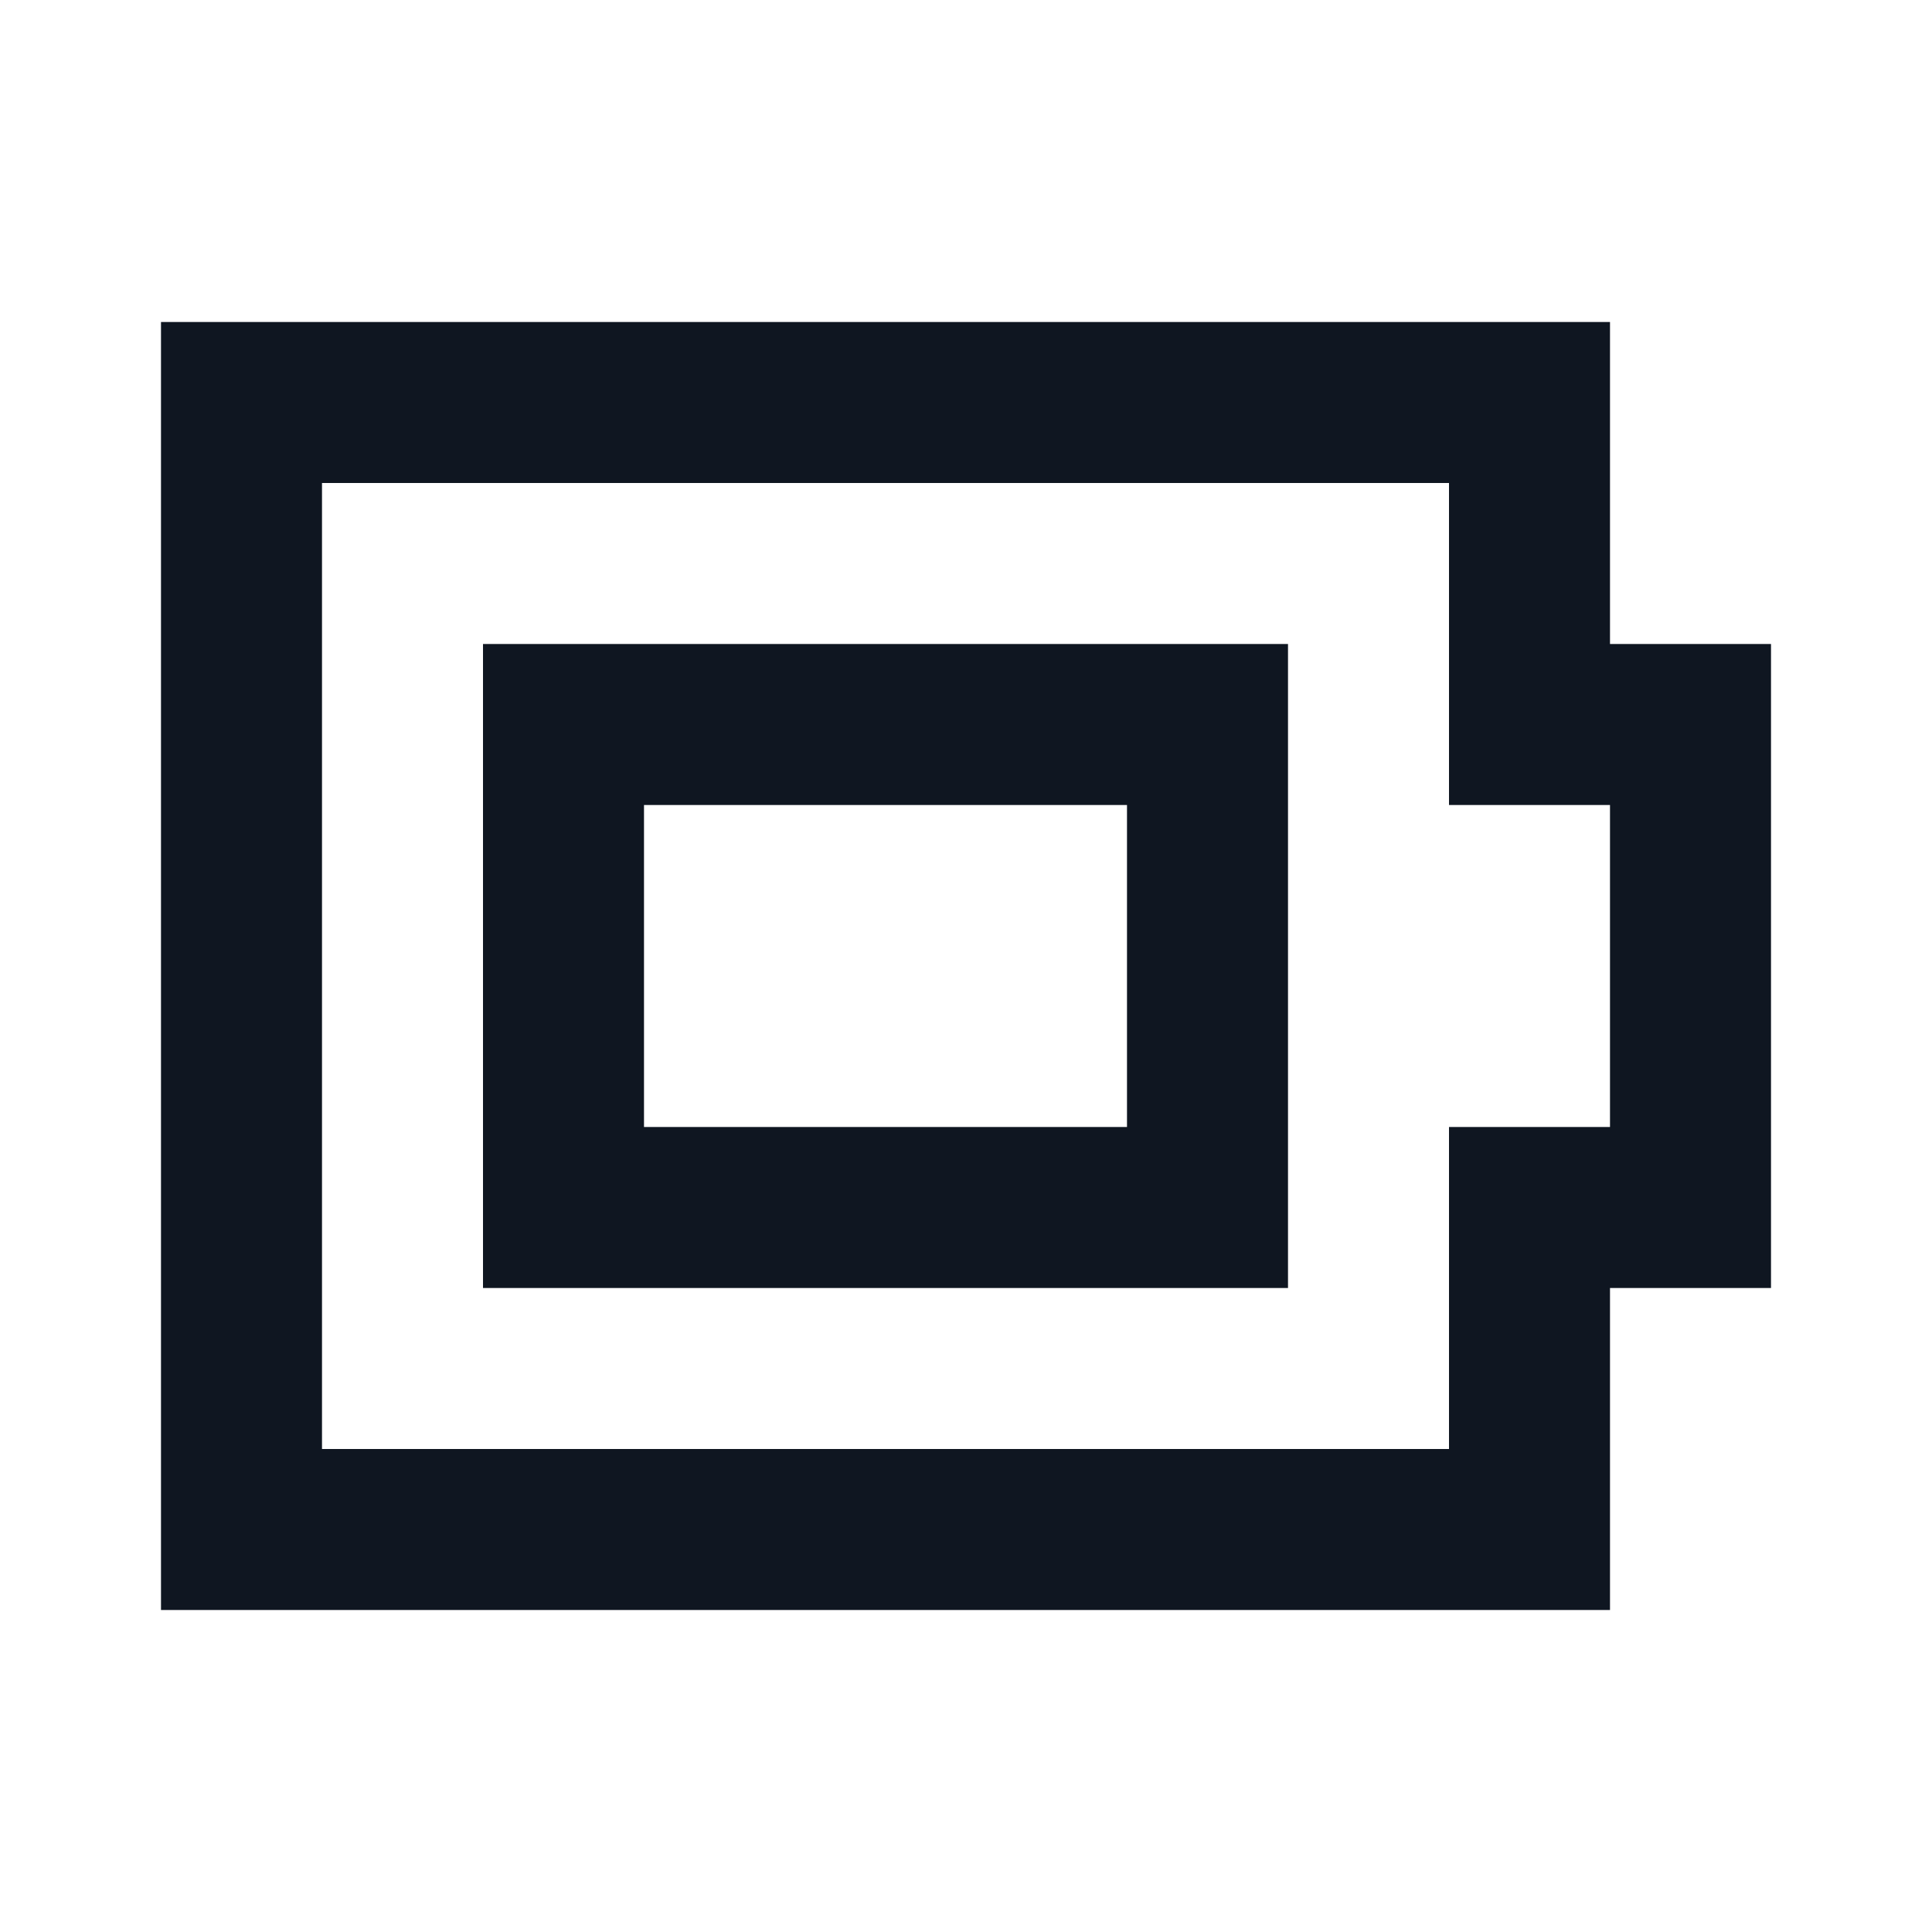
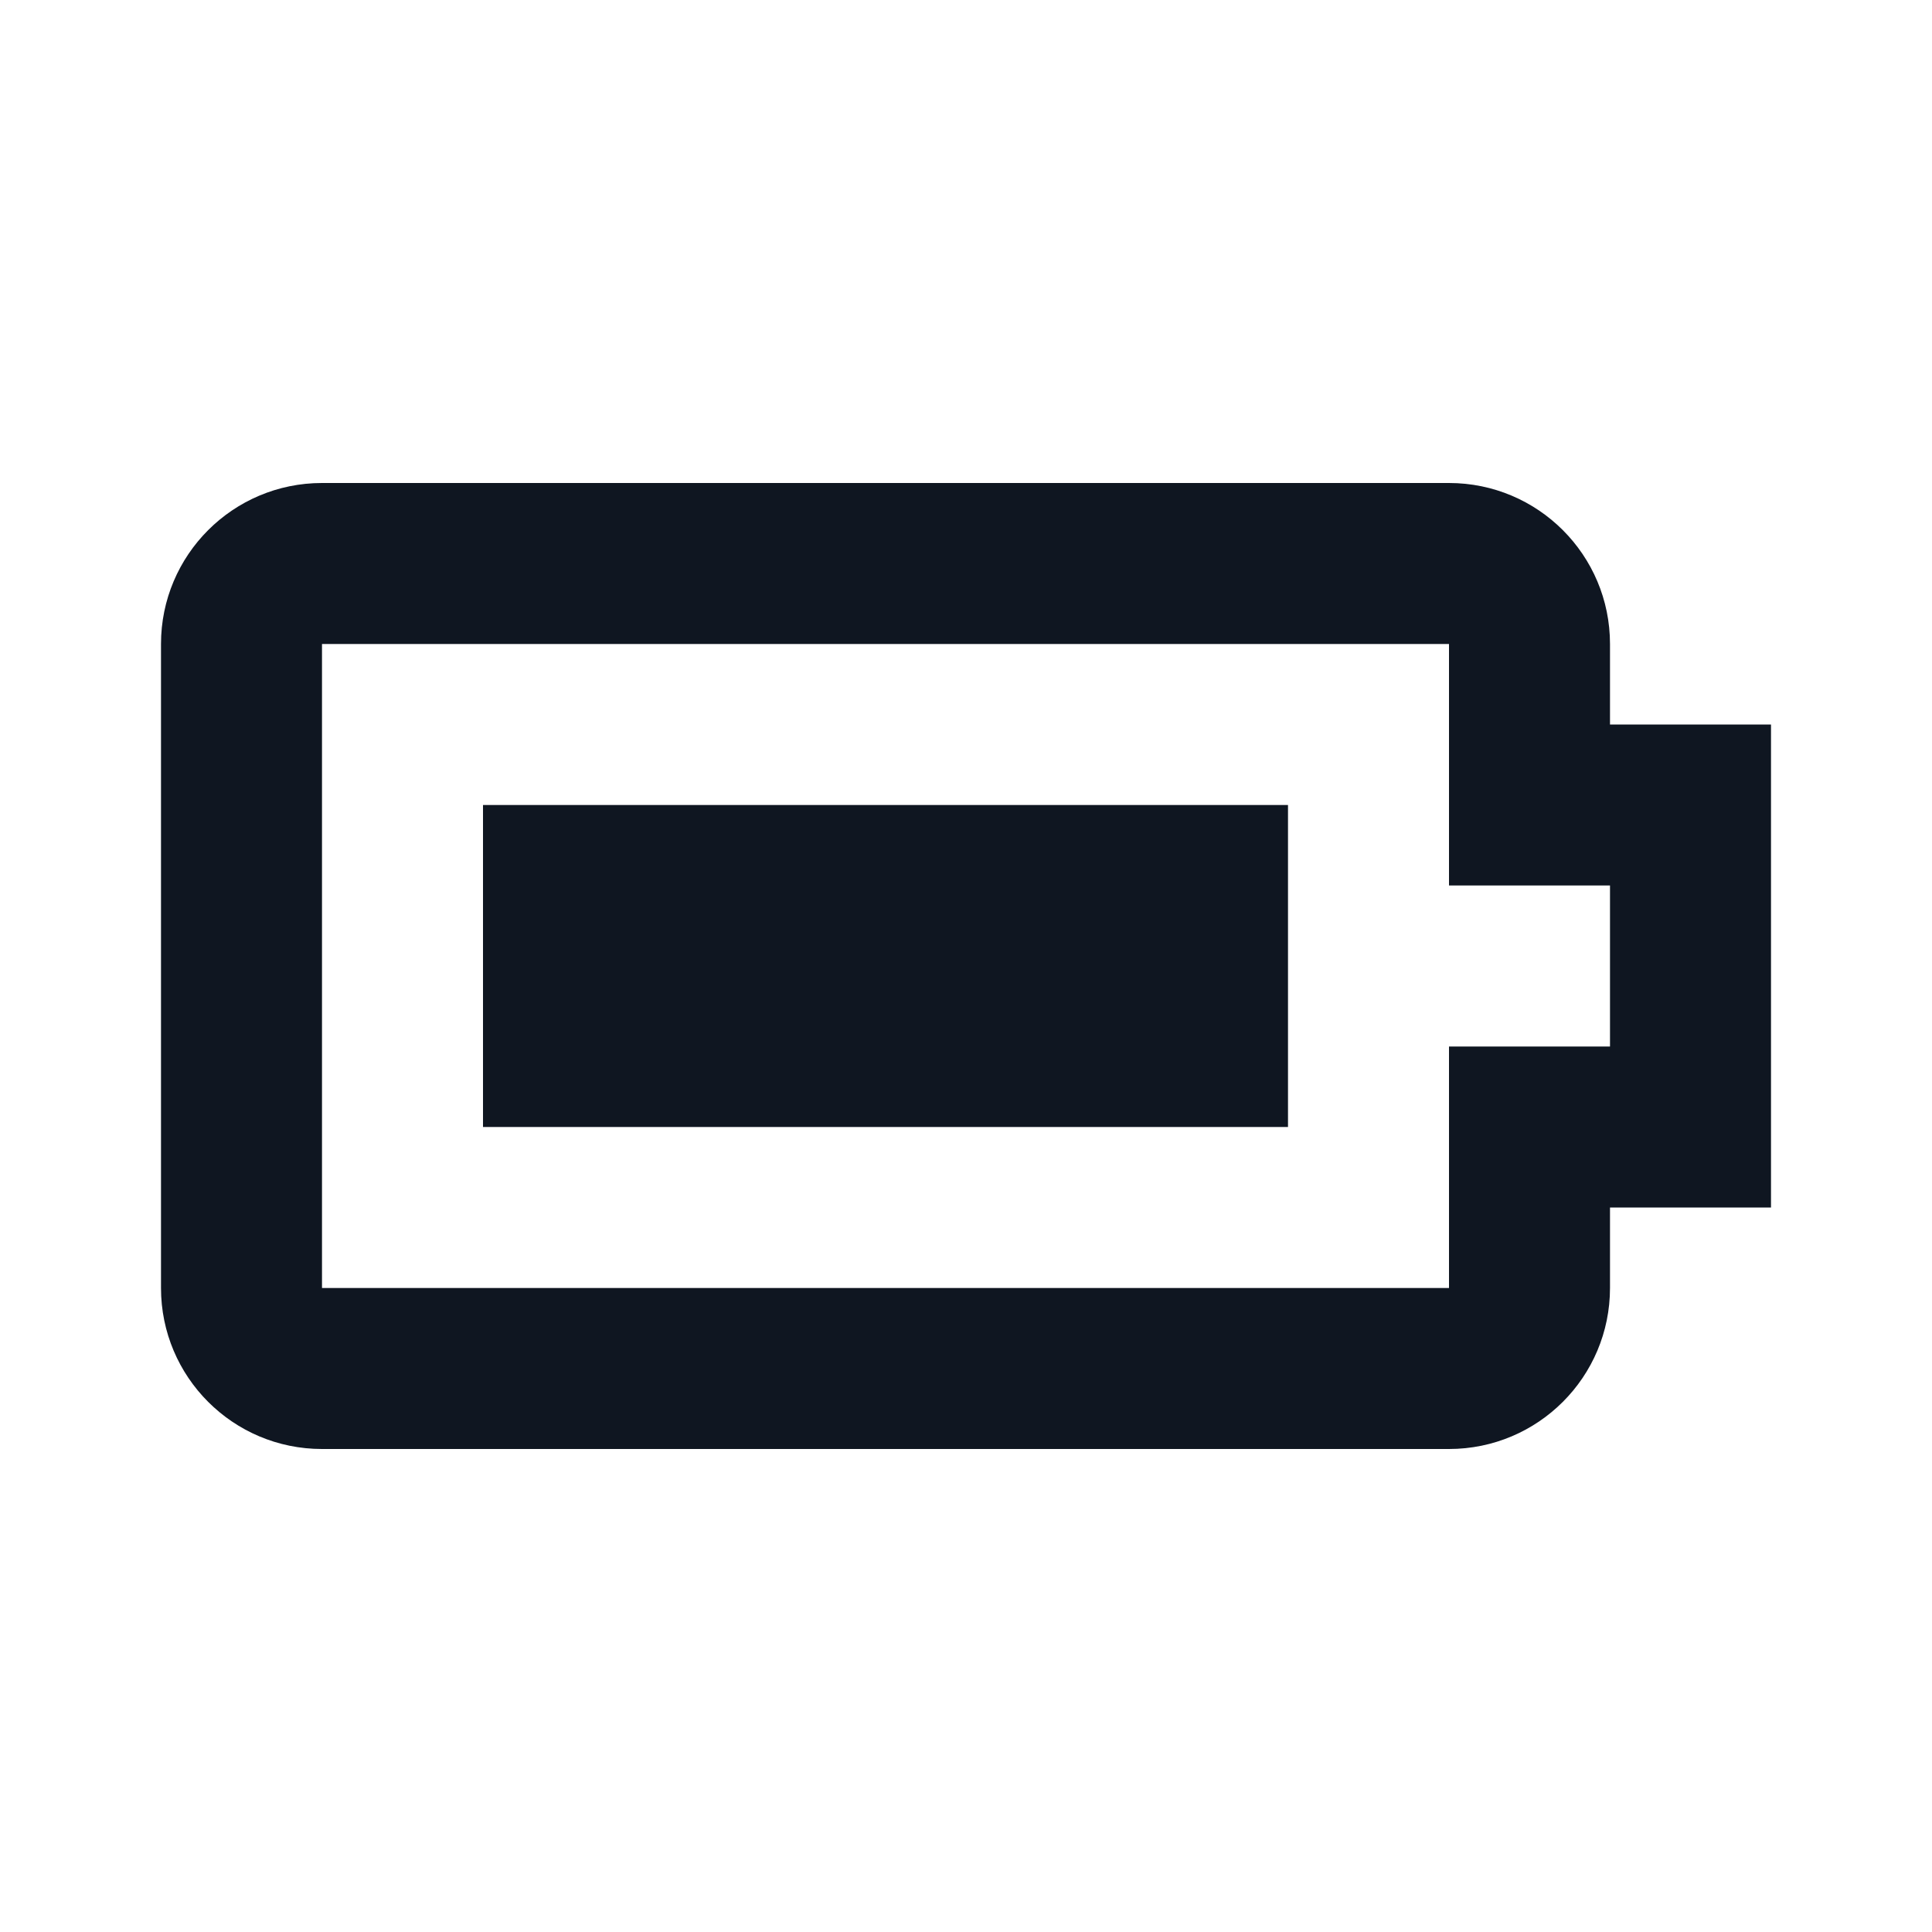
<svg xmlns="http://www.w3.org/2000/svg" width="24" height="24" viewBox="0 0 24 24" fill="none">
-   <path d="M14 10V14H8V10H14ZM16 8H6V16H16V8ZM18 6V10H20V14H18V18H4V6H18ZM20 4H2V20H20V16H22V8H20V4Z" fill="#0F1621" />
+   <path d="M6 10H16V14H6V10ZM18 8H4V16H18V13H20V11H18V8ZM18 6C19.105 6 20 6.895 20 8V9H22V15H20V16C20 17.105 19.105 18 18 18H4C2.895 18 2 17.105 2 16V8C2 6.895 2.895 6 4 6H18Z" fill="#0F1621" />
</svg>
